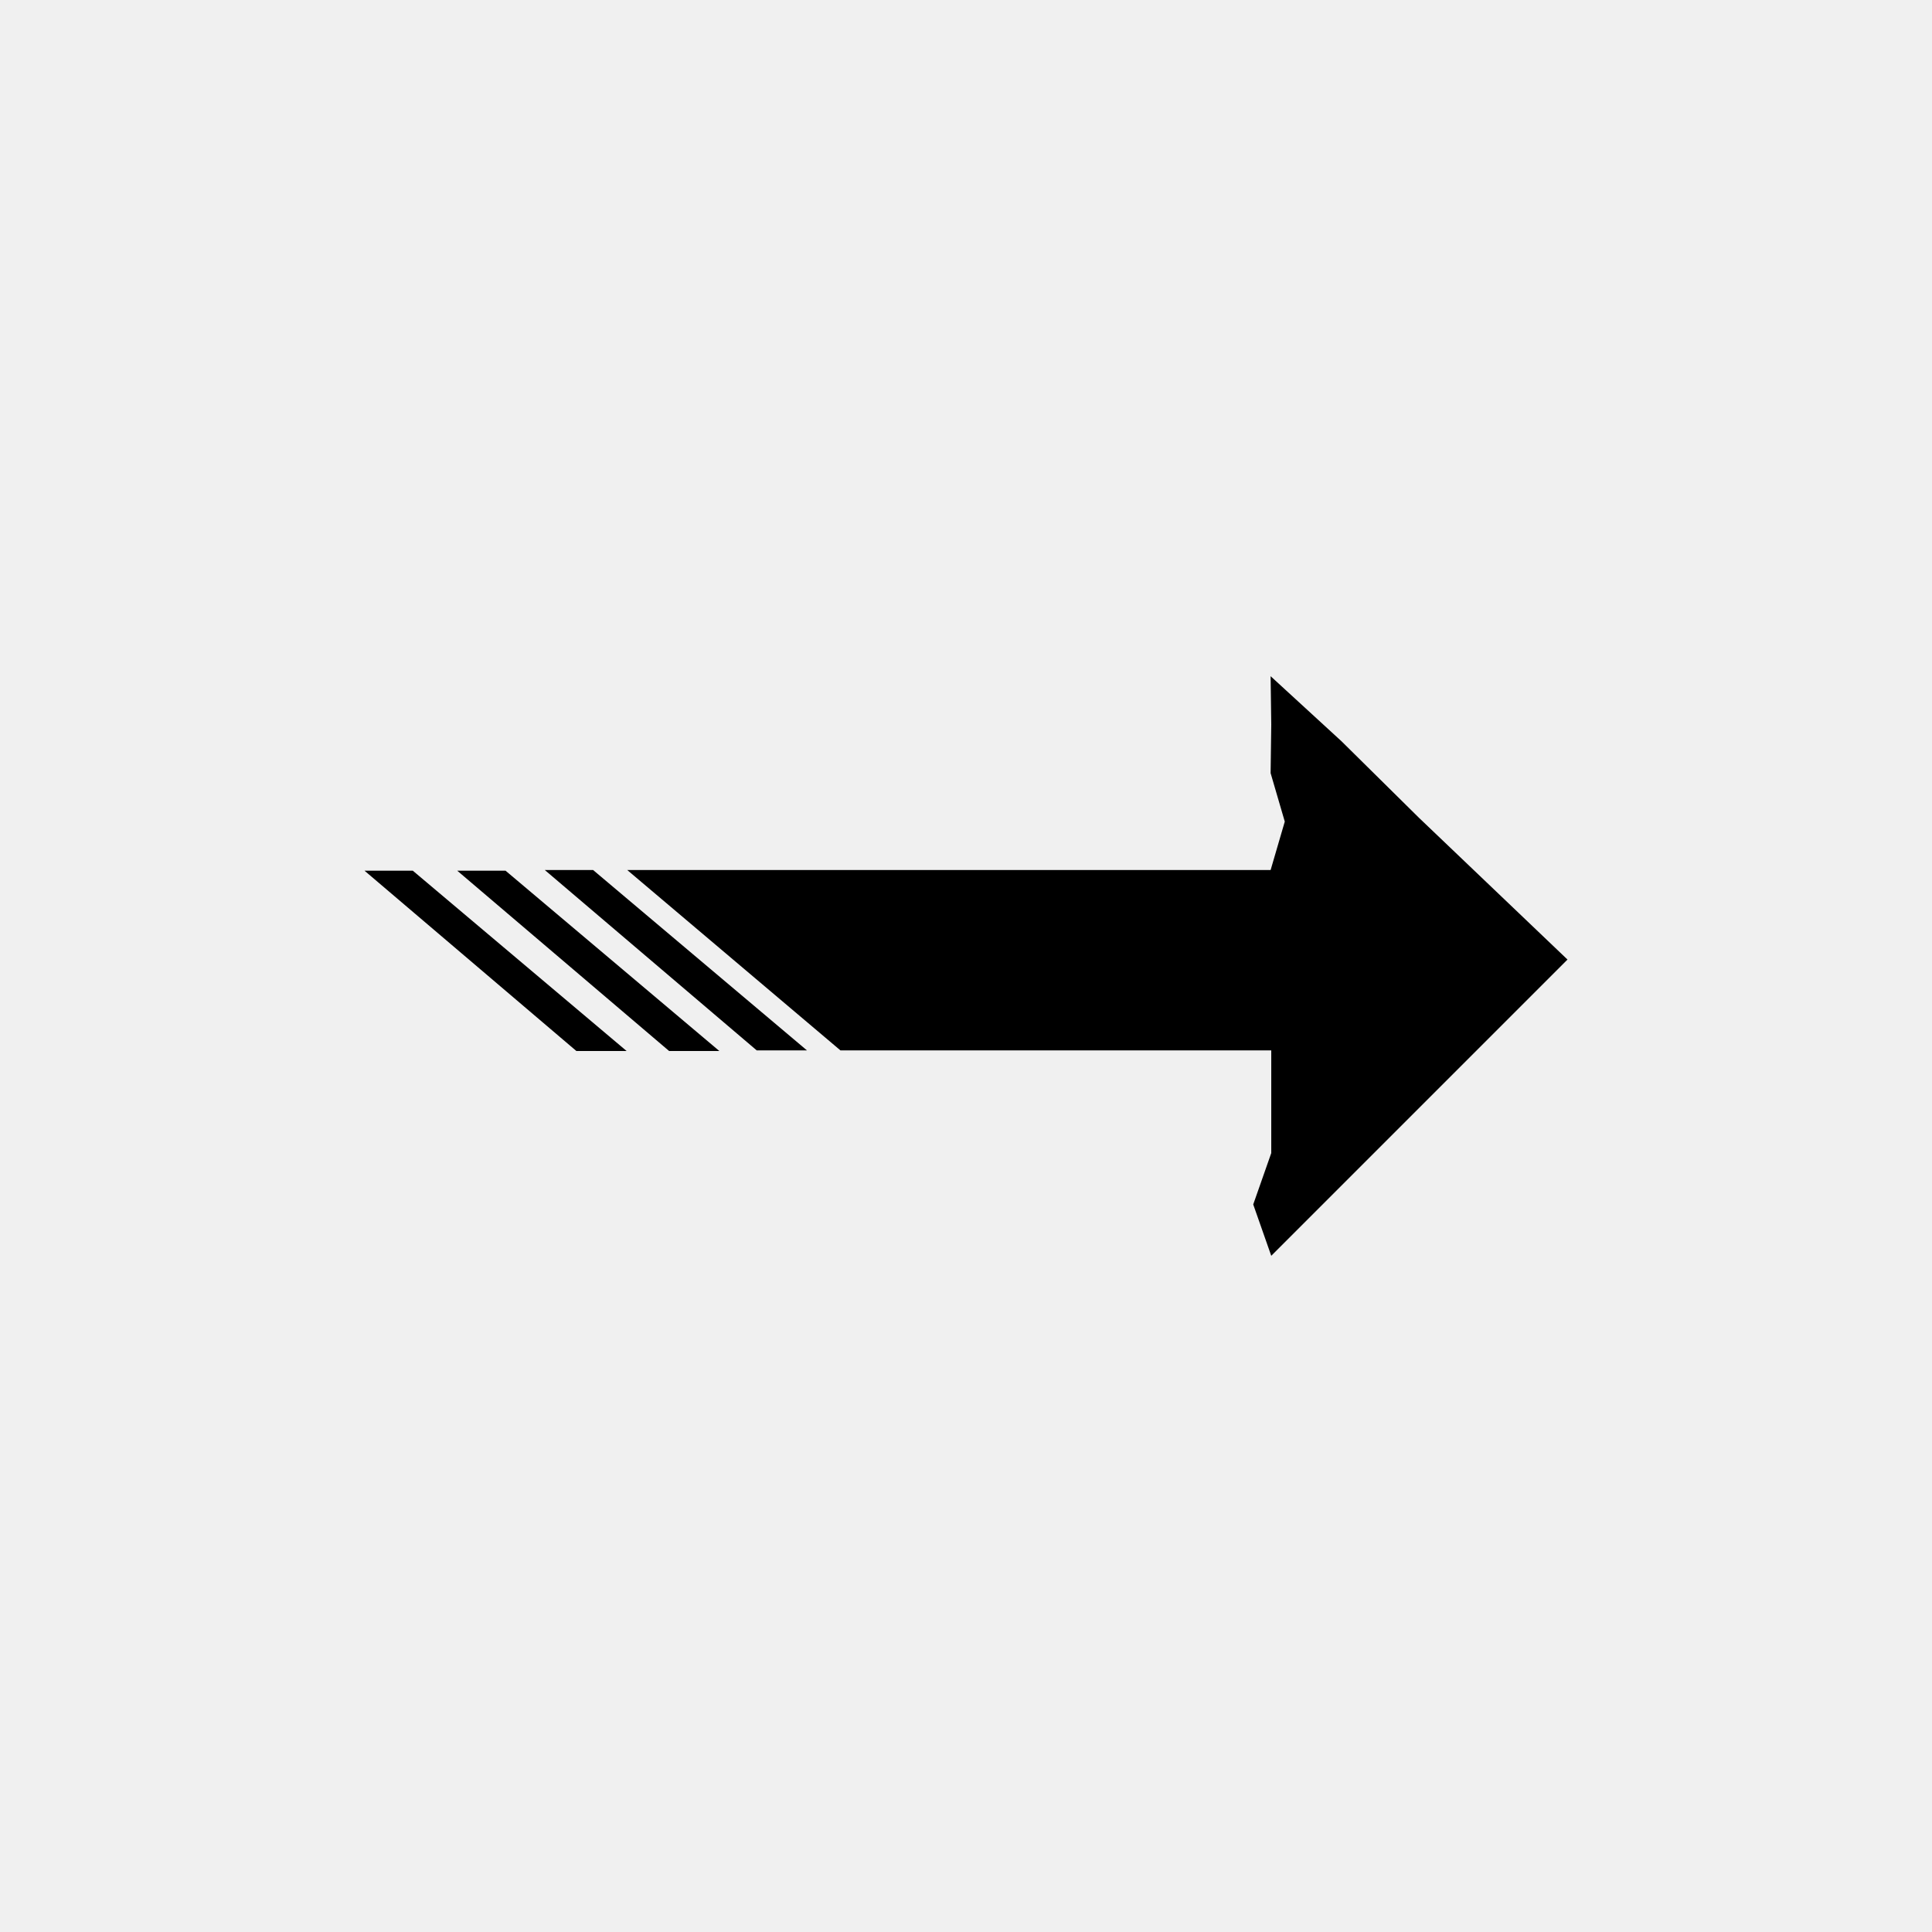
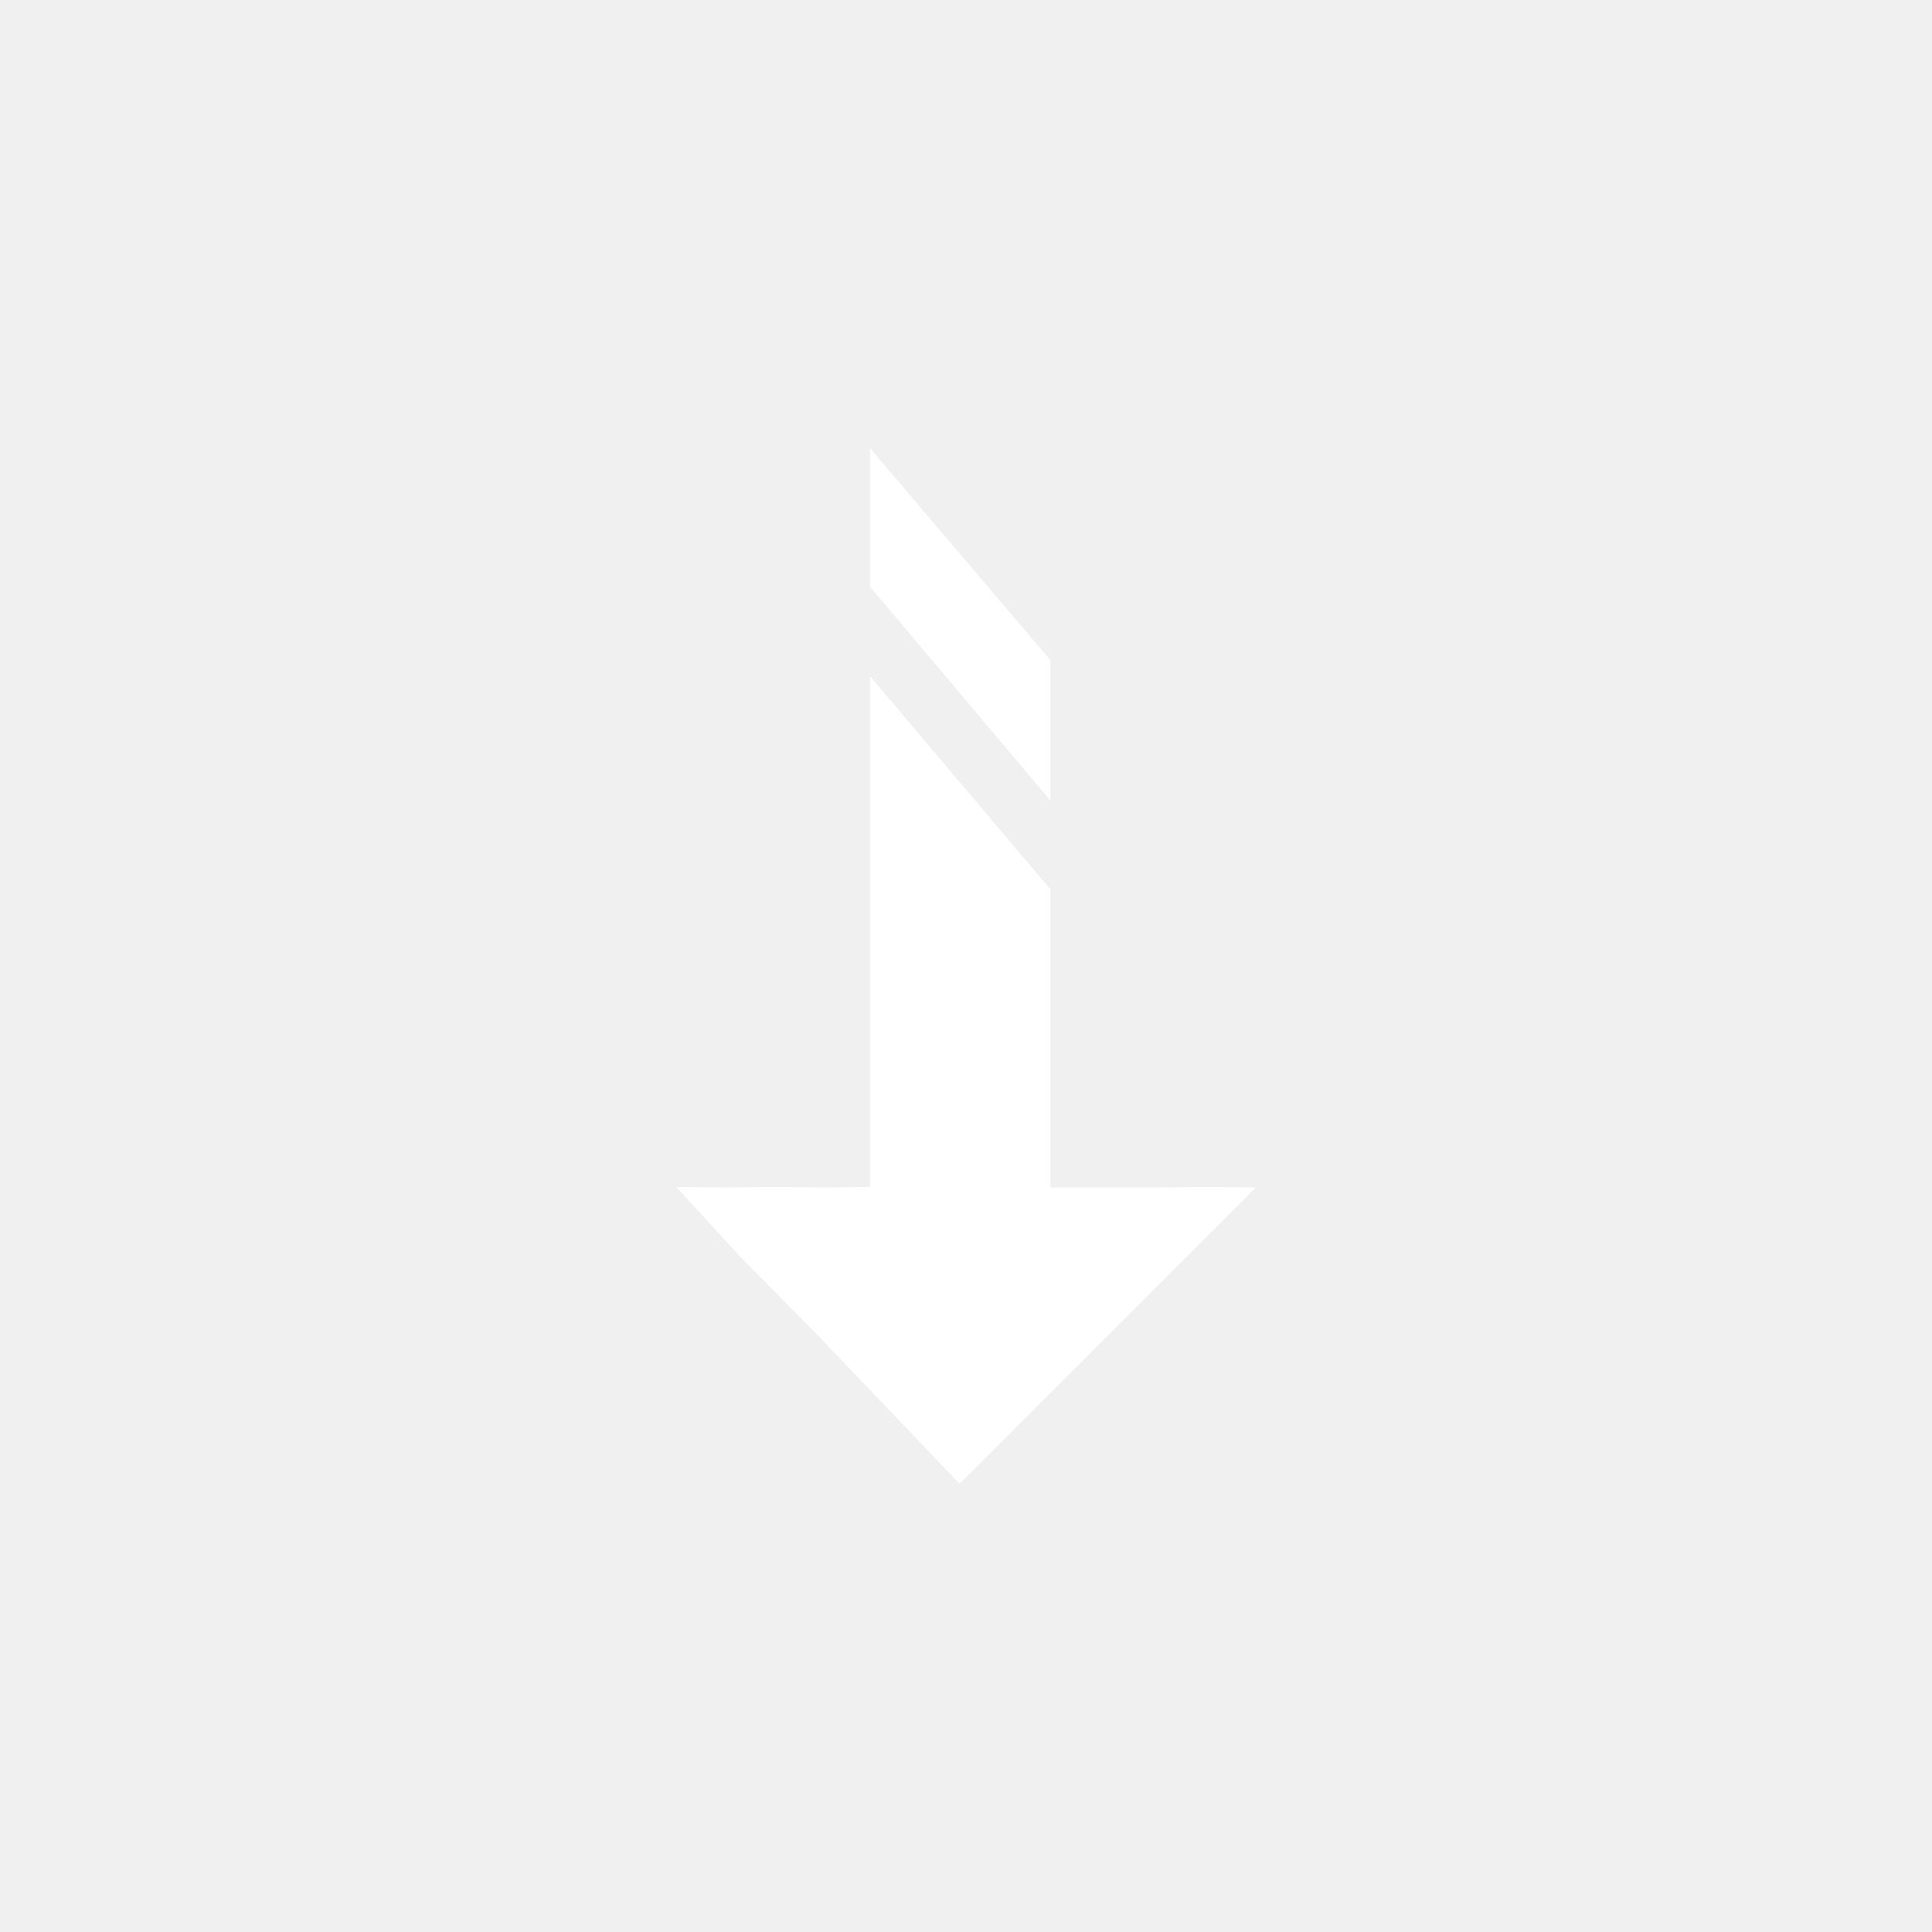
<svg xmlns="http://www.w3.org/2000/svg" width="1500" height="1500" viewBox="0 0 1500 1500" fill="none">
-   <path d="M652.5 815.5L487 675.5L611.875 675.5L736.75 675.5L861.625 675.5L986.5 675.5L997.5 637.875L986.5 600.25L987 562.5L986.5 525L1041.53 575.5L1101.75 635L1159.37 690L1217 745L1159.5 802.5L1102 860L1044.5 917.5L987 975L973 935.125L987 895.25L987 855.375L987 815.5L652.5 815.5Z" fill="black" />
-   <path d="M626.5 815.5L460.5 675.5L423 675.5L587.5 815.5L626.5 815.5Z" fill="black" />
-   <path d="M558.5 816L392.5 676L355 676L519.5 816L558.5 816Z" fill="black" />
-   <path d="M486.5 816L320.5 676L283 676L447.5 816L486.5 816Z" fill="black" />
+   <path d="M815.5 690.5L675.5 525V546.875V671.75V796.625V921.5L638 922L600.25 921.5L562.5 922L525 921.5L575.5 976.527L635 1036.75L690 1094.38L745 1152L802.5 1094.5L860 1037L917.5 979.5L975 922L935.5 921.5L895.25 922H855.375H815.5V690.5Z" fill="white" />
+   <path d="M815.5 621.5L675.5 455.5V348L815.5 512.5V621.5Z" fill="white" />
</svg>
